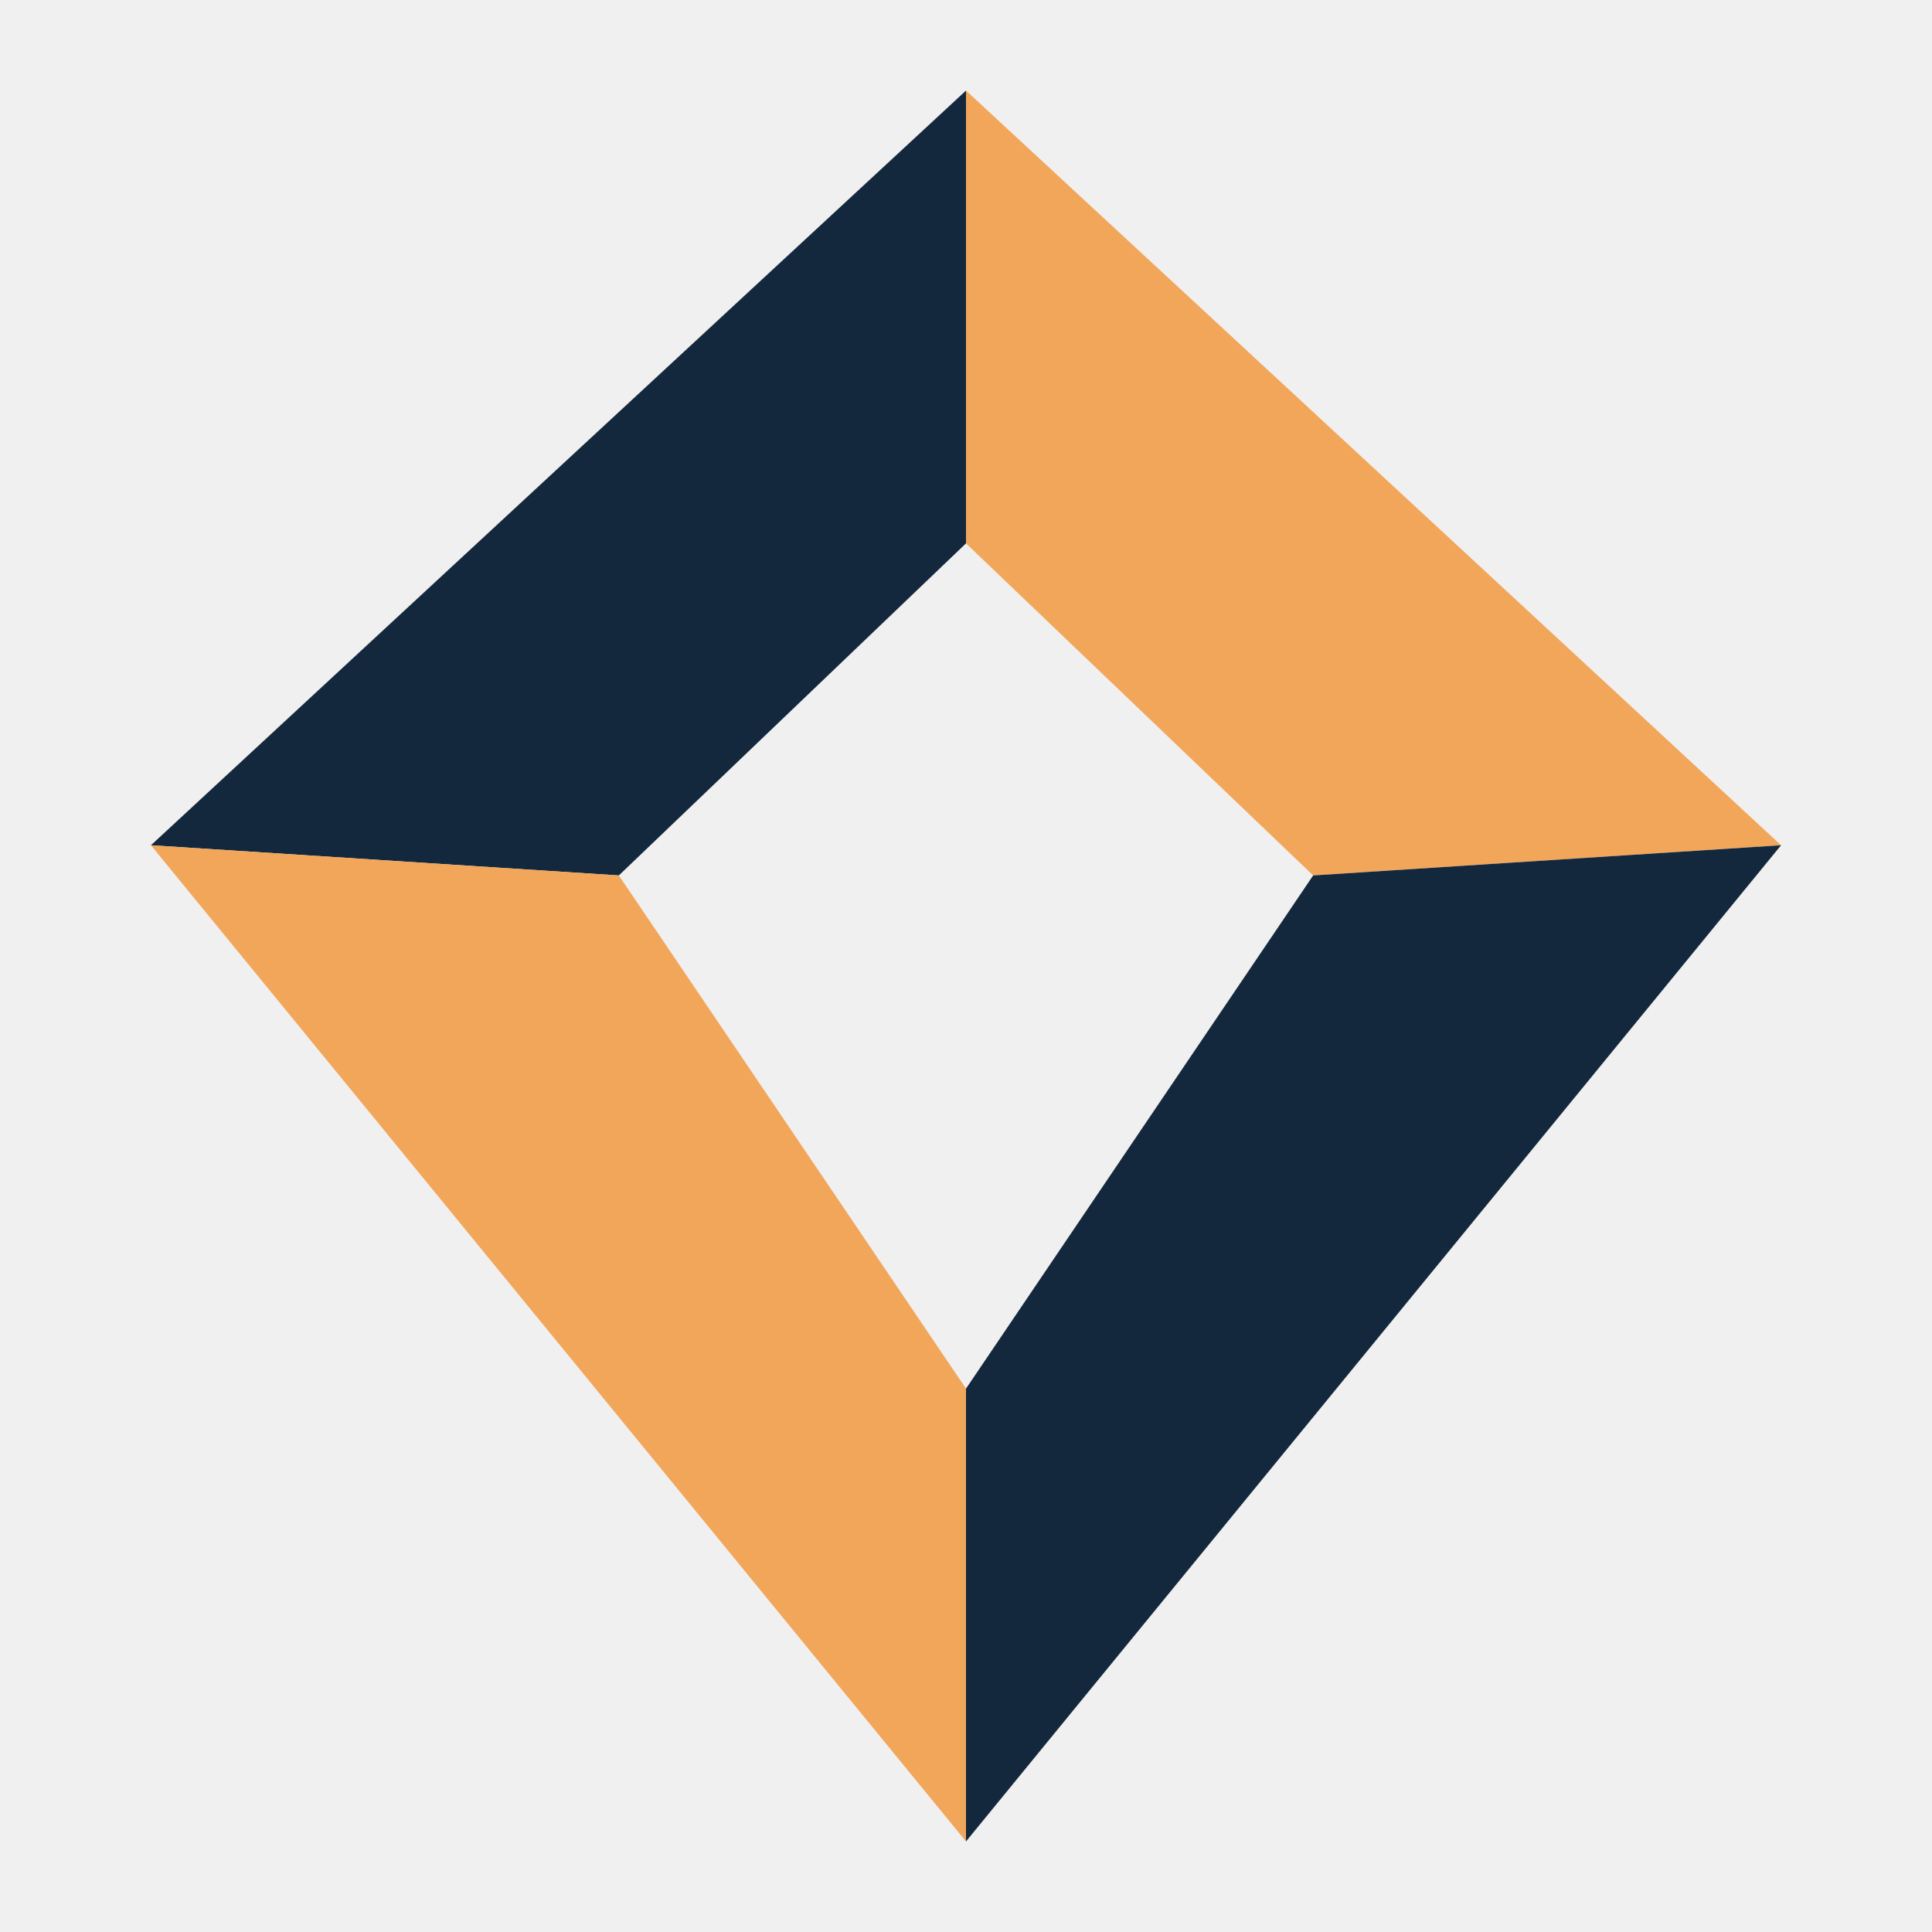
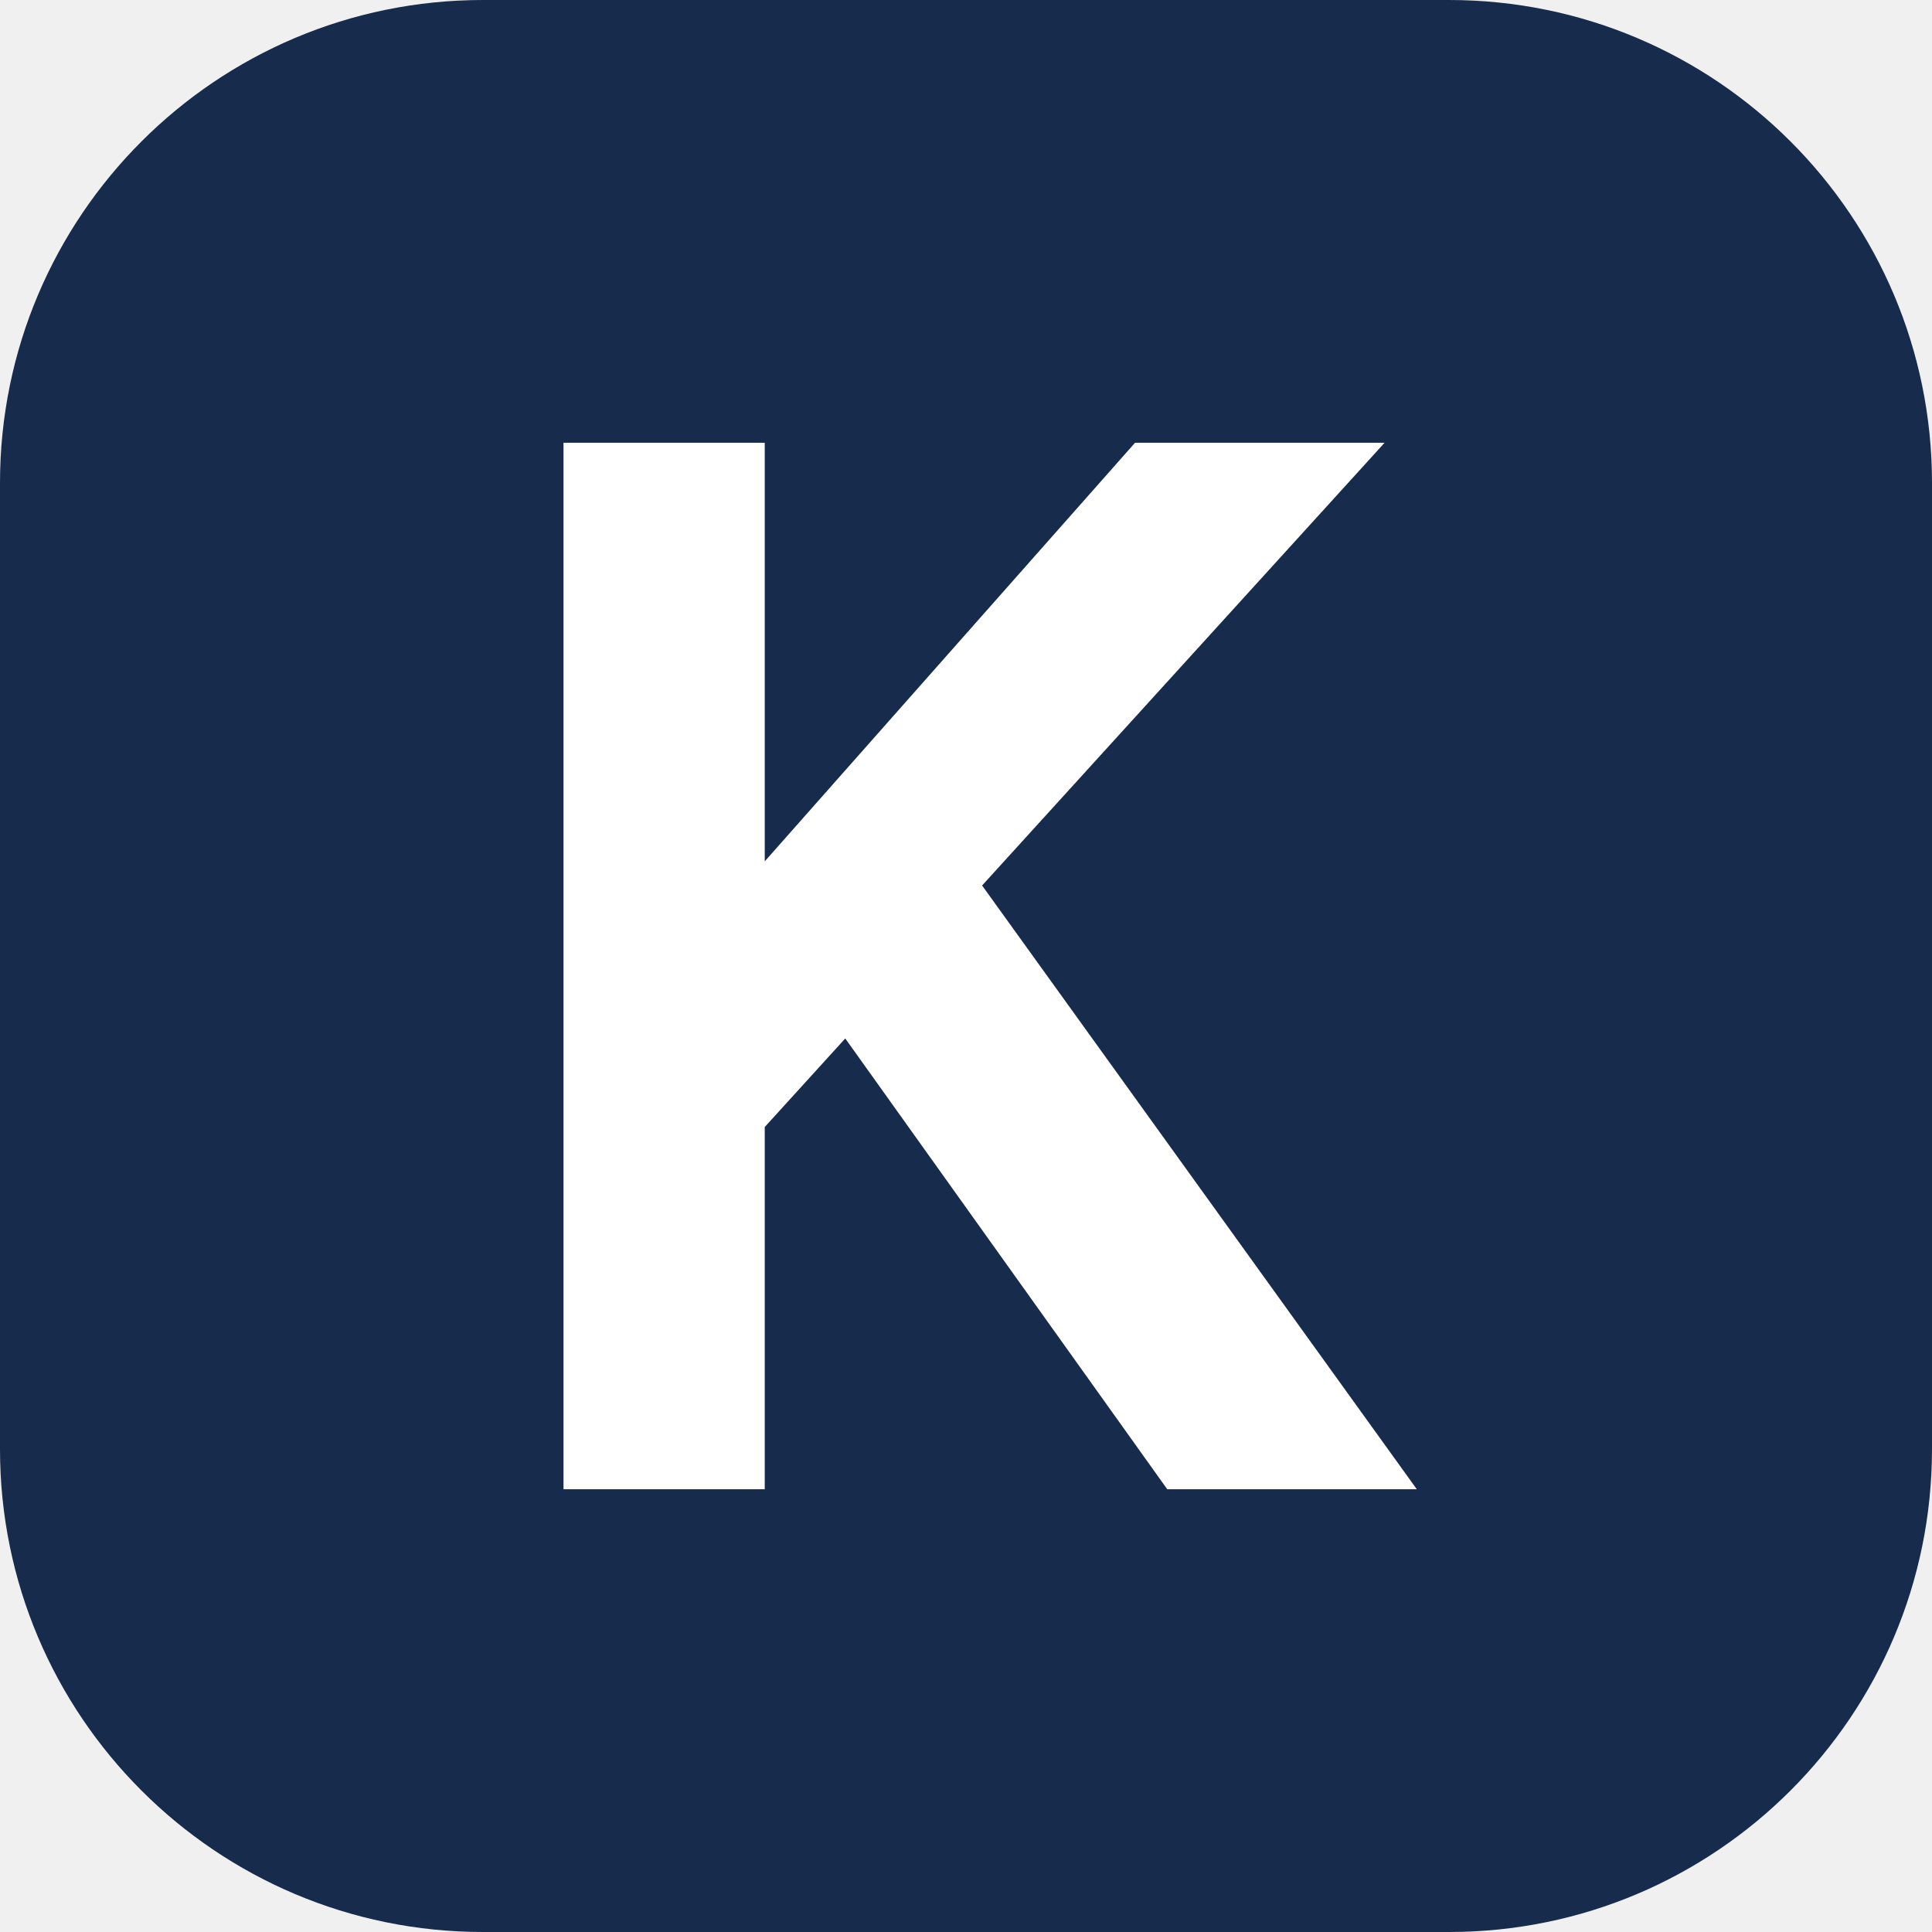
- <svg xmlns="http://www.w3.org/2000/svg" viewBox="0 0 256 256" role="img" aria-labelledby="title desc">
-   <path fill="#14283d" d="M128 12 20 112l62 4 46-44V12Z" />
-   <path fill="#f2a65a" d="m128 12 108 100-62 4-46-44V12Z" />
-   <path fill="#14283d" d="M236 112 128 244v-60l46-68 62-4Z" />
-   <path fill="#f2a65a" d="m20 112 108 132v-60l-46-68-62-4Z" />
+ <svg xmlns="http://www.w3.org/2000/svg" viewBox="0 0 24 24" fill="none" role="img" aria-labelledby="title desc">
+   <rect width="24" height="24" rx="6" fill="#172B4D" />
+   <path fill="#FFF" d="M7 5.5h2.5v5.2l4.6-5.2h3.1l-5 5.5 5.4 7.5h-3.1l-4-5.6-1 1.1v4.5H7z" />
</svg>
